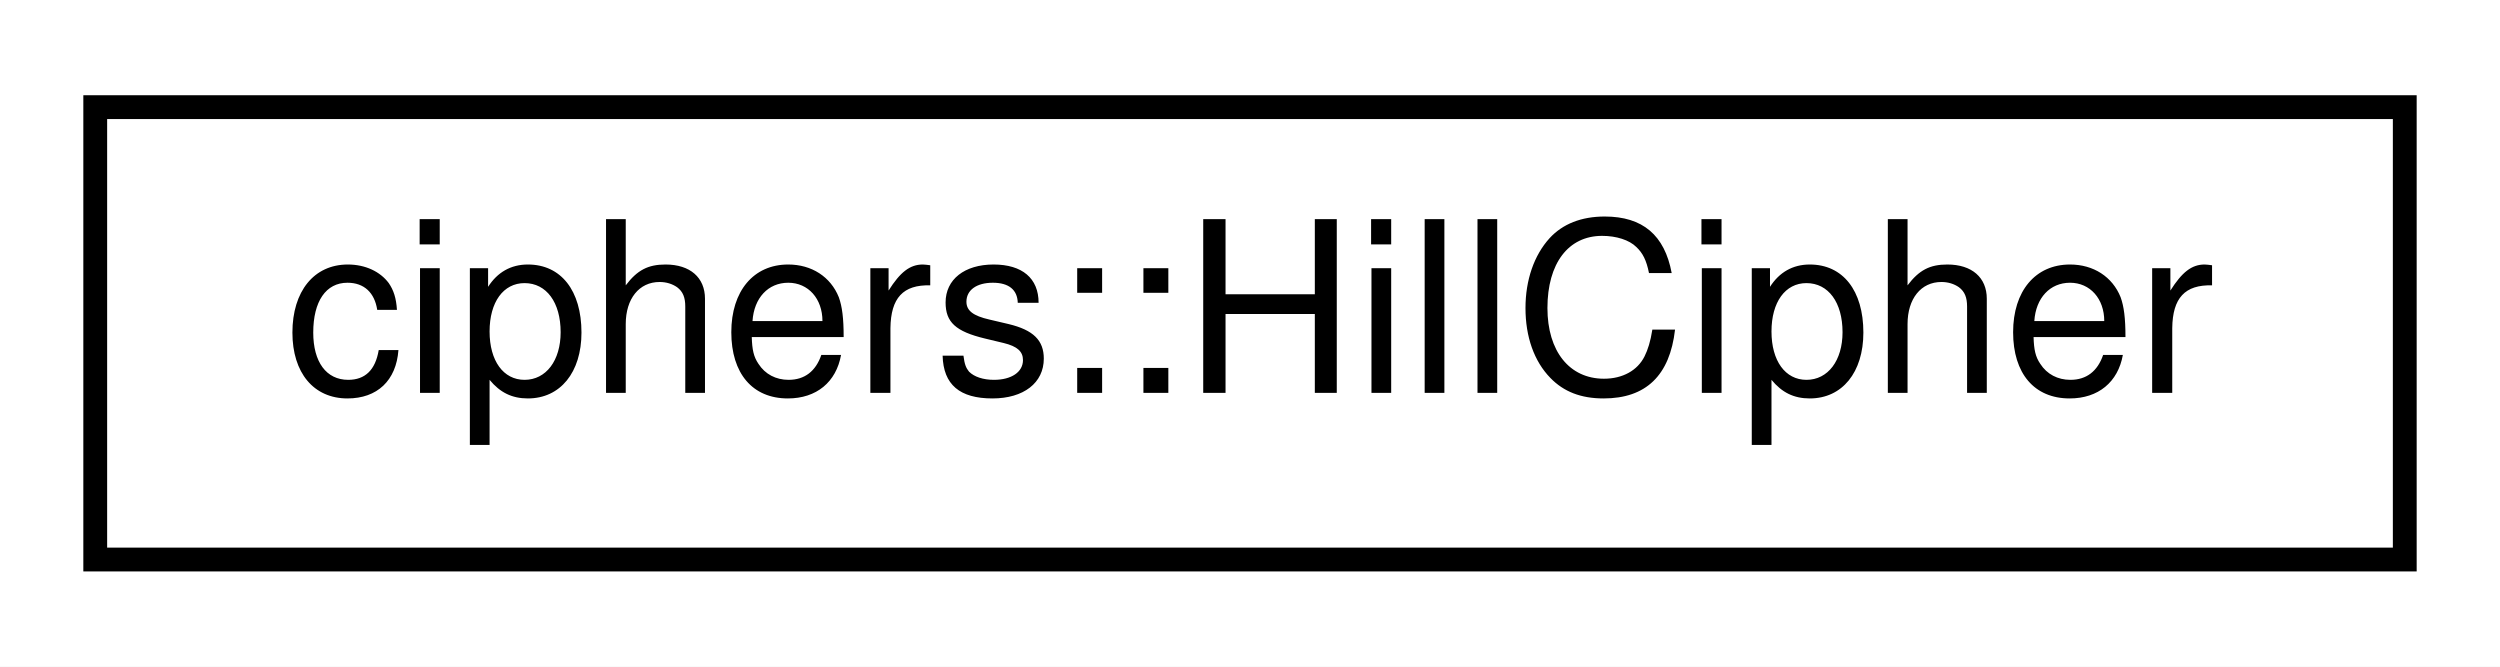
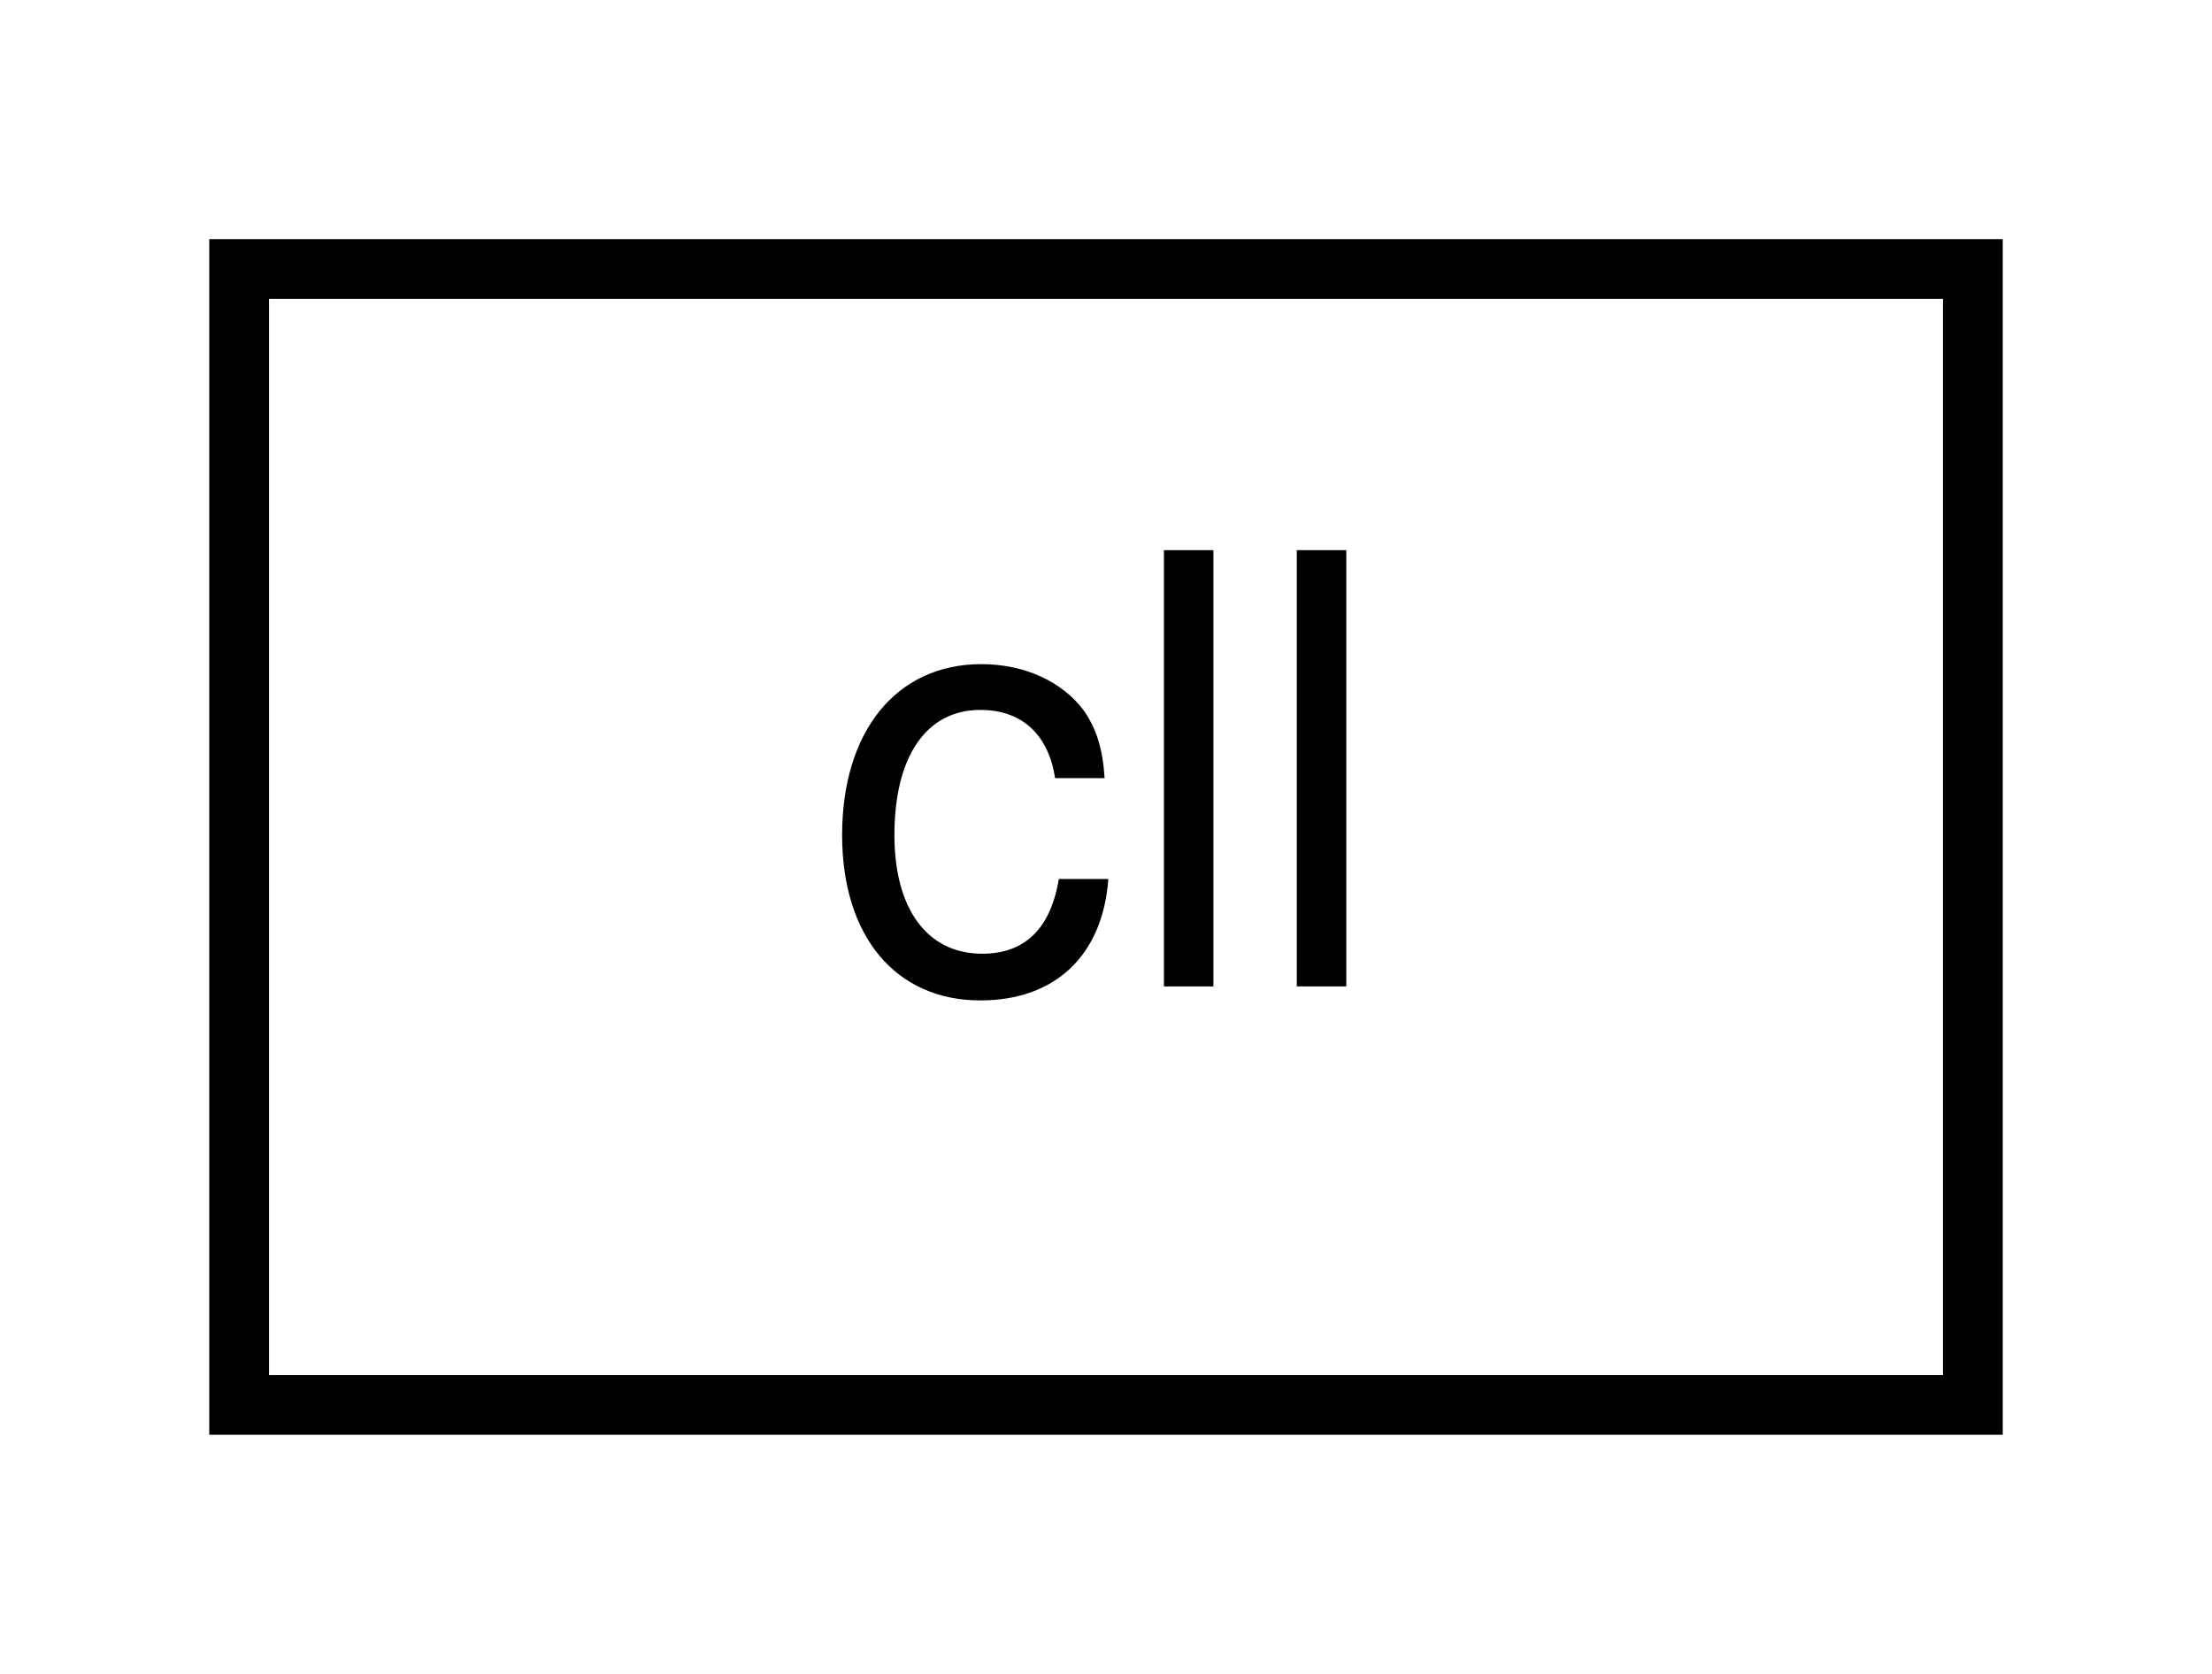
- <svg xmlns="http://www.w3.org/2000/svg" xmlns:xlink="http://www.w3.org/1999/xlink" width="105pt" height="28pt" viewBox="0.00 0.00 105.00 28.00">
+ <svg xmlns="http://www.w3.org/2000/svg" xmlns:xlink="http://www.w3.org/1999/xlink" width="37pt" height="28pt" viewBox="0.00 0.00 37.00 28.00">
  <g id="graph0" class="graph" transform="scale(1 1) rotate(0) translate(4 24)">
-     <polygon fill="white" stroke="transparent" points="-4,4 -4,-24 101,-24 101,4 -4,4" />
+     <polygon fill="white" stroke="transparent" points="-4,4 -4,-24 33,-24 33,4 -4,4" />
    <g id="node1" class="node">
      <g id="a_node1">
-         <a xlink:href="d6/d26/classciphers_1_1_hill_cipher.html" target="_top" xlink:title="Implementation of Hill Cipher algorithm.">
-           <polygon fill="white" stroke="black" points="0,-0.5 0,-19.5 97,-19.5 97,-0.5 0,-0.5" />
-           <text text-anchor="middle" x="48.5" y="-7.5" font-family="Helvetica,sans-Serif" font-size="10.00">ciphers::HillCipher</text>
+         <a xlink:href="d5/d15/classcll.html" target="_top" xlink:title=" ">
+           <polygon fill="white" stroke="black" points="0,-0.5 0,-19.5 29,-19.5 29,-0.5 0,-0.5" />
+           <text text-anchor="middle" x="14.5" y="-7.5" font-family="Helvetica,sans-Serif" font-size="10.00">cll</text>
        </a>
      </g>
    </g>
  </g>
</svg>
